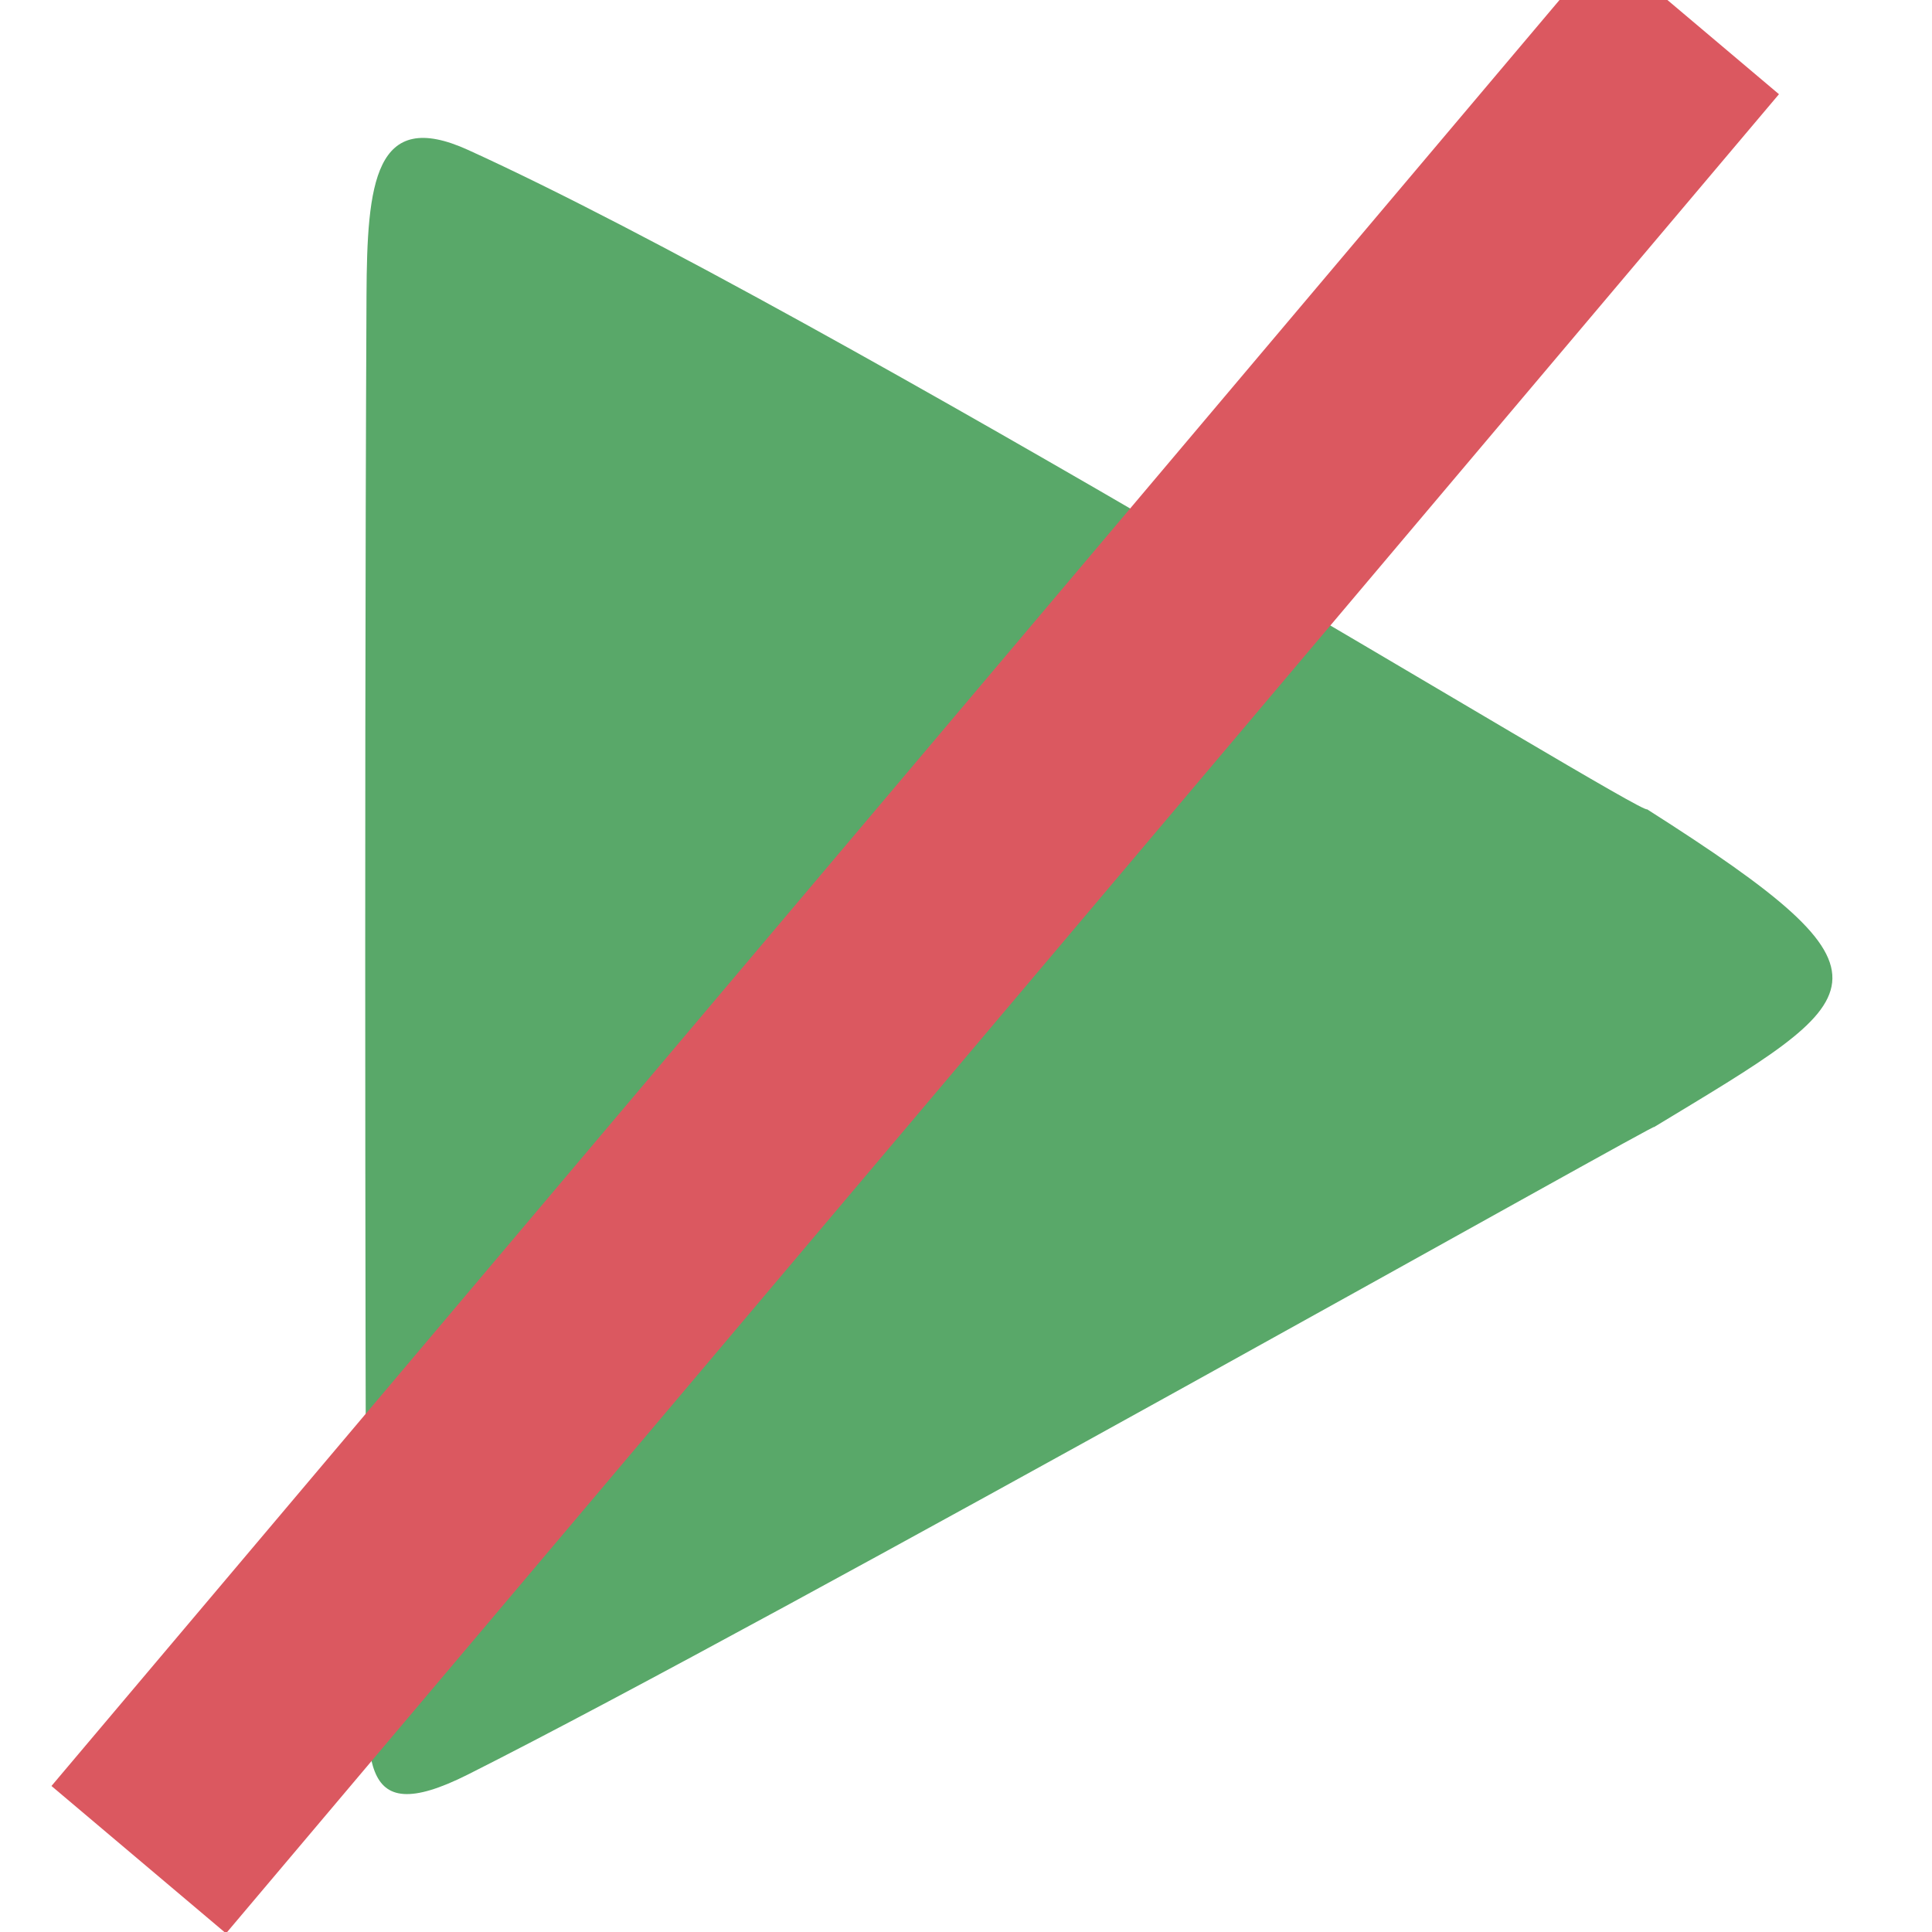
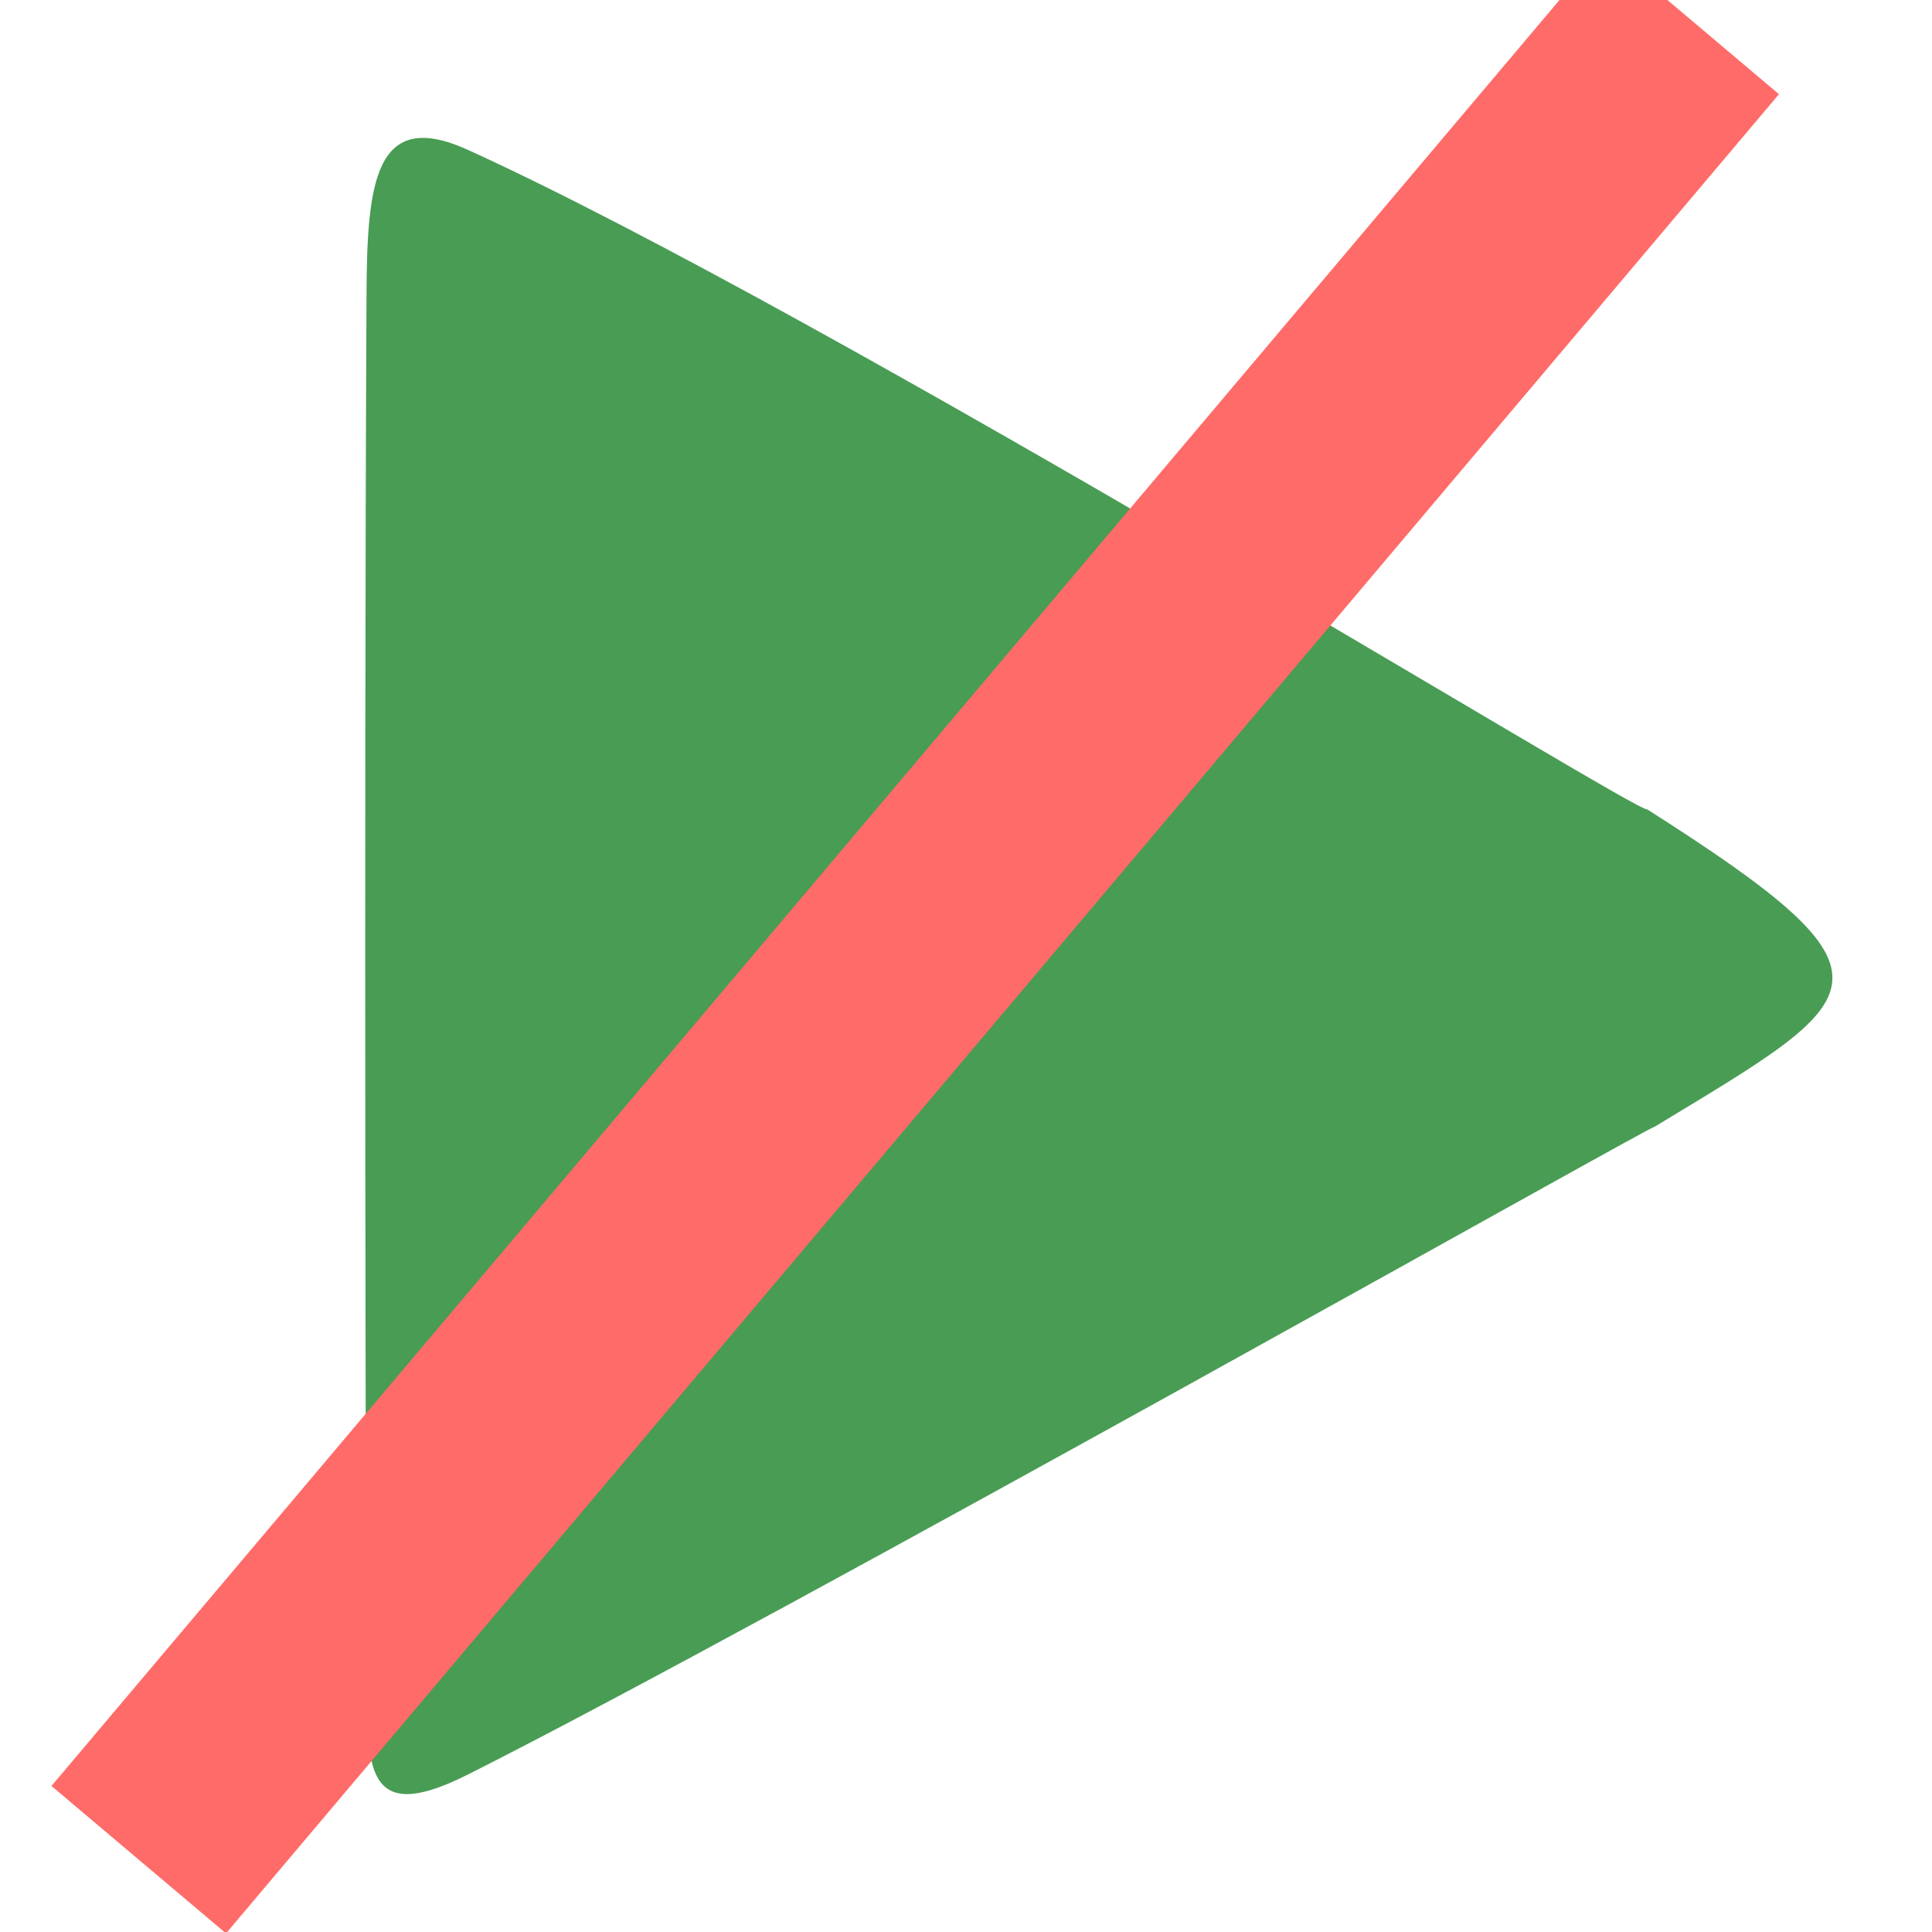
<svg xmlns="http://www.w3.org/2000/svg" version="1.1" id="Layer_1" x="0px" y="0px" viewBox="0 0 512 512" xml:space="preserve" width="512" height="512">
  <defs id="defs854">
	
	
</defs>
-   <g id="g5976">
+   <g id="g4754">
    <g id="g821" transform="translate(-156.967,-497.2301)">
</g>
    <g id="g823" transform="translate(-156.967,-497.2301)">
</g>
    <g id="g825" transform="translate(-156.967,-497.2301)">
</g>
    <g id="g827" transform="translate(-156.967,-497.2301)">
</g>
    <g id="g829" transform="translate(-156.967,-497.2301)">
</g>
    <g id="g831" transform="translate(-156.967,-497.2301)">
</g>
    <g id="g833" transform="translate(-156.967,-497.2301)">
</g>
    <g id="g835" transform="translate(-156.967,-497.2301)">
</g>
    <g id="g837" transform="translate(-156.967,-497.2301)">
</g>
    <g id="g839" transform="translate(-156.967,-497.2301)">
</g>
    <g id="g841" transform="translate(-156.967,-497.2301)">
</g>
    <g id="g843" transform="translate(-156.967,-497.2301)">
</g>
    <g id="g845" transform="translate(-156.967,-497.2301)">
</g>
    <g id="g847" transform="translate(-156.967,-497.2301)">
</g>
    <g id="g849" transform="translate(-156.967,-497.2301)">
</g>
-     <path style="fill:#59a869;fill-opacity:1;stroke:none;stroke-width:6.54;stroke-miterlimit:4;stroke-dasharray:none;stroke-opacity:1" d="M 436.484,214.463 C 435.249,216.413 220.117,83.479 124.051,39.737 99.263,28.45 97.266,48.49 97.126,78.343 c -0.681,145.103 -0.149,348.925 0,356.243 0.616,30.268 -3.683,51.057 26.925,35.657 81.153,-40.831 320.911,-176.096 314.185,-171.491 57.744,-34.972 68.983,-39.296 -1.752,-84.29 z" id="path817" />
-     <path style="fill:none;stroke:#db5860;stroke-width:60.545;stroke-linecap:butt;stroke-linejoin:miter;stroke-miterlimit:4;stroke-dasharray:none;stroke-opacity:1" d="M 36.769,492.834 448.316,5.434" id="path1254" />
+     <g id="g4734">
+       <path style="fill:#499c54;fill-opacity:1;stroke:none;stroke-width:6.54;stroke-miterlimit:4;stroke-dasharray:none;stroke-opacity:1" d="M 436.484,214.463 C 435.249,216.413 220.117,83.479 124.051,39.737 99.263,28.45 97.266,48.49 97.126,78.343 c -0.681,145.103 -0.149,348.925 0,356.243 0.616,30.268 -3.683,51.057 26.925,35.657 81.153,-40.831 320.911,-176.096 314.185,-171.491 57.744,-34.972 68.983,-39.296 -1.752,-84.29 z" id="path817" />
+     </g>
+     <path style="fill:none;stroke:#ff6b68;stroke-width:60.545;stroke-linecap:butt;stroke-linejoin:miter;stroke-miterlimit:4;stroke-dasharray:none;stroke-opacity:1" d="M 36.769,492.834 448.316,5.434" id="path1254" />
  </g>
</svg>
